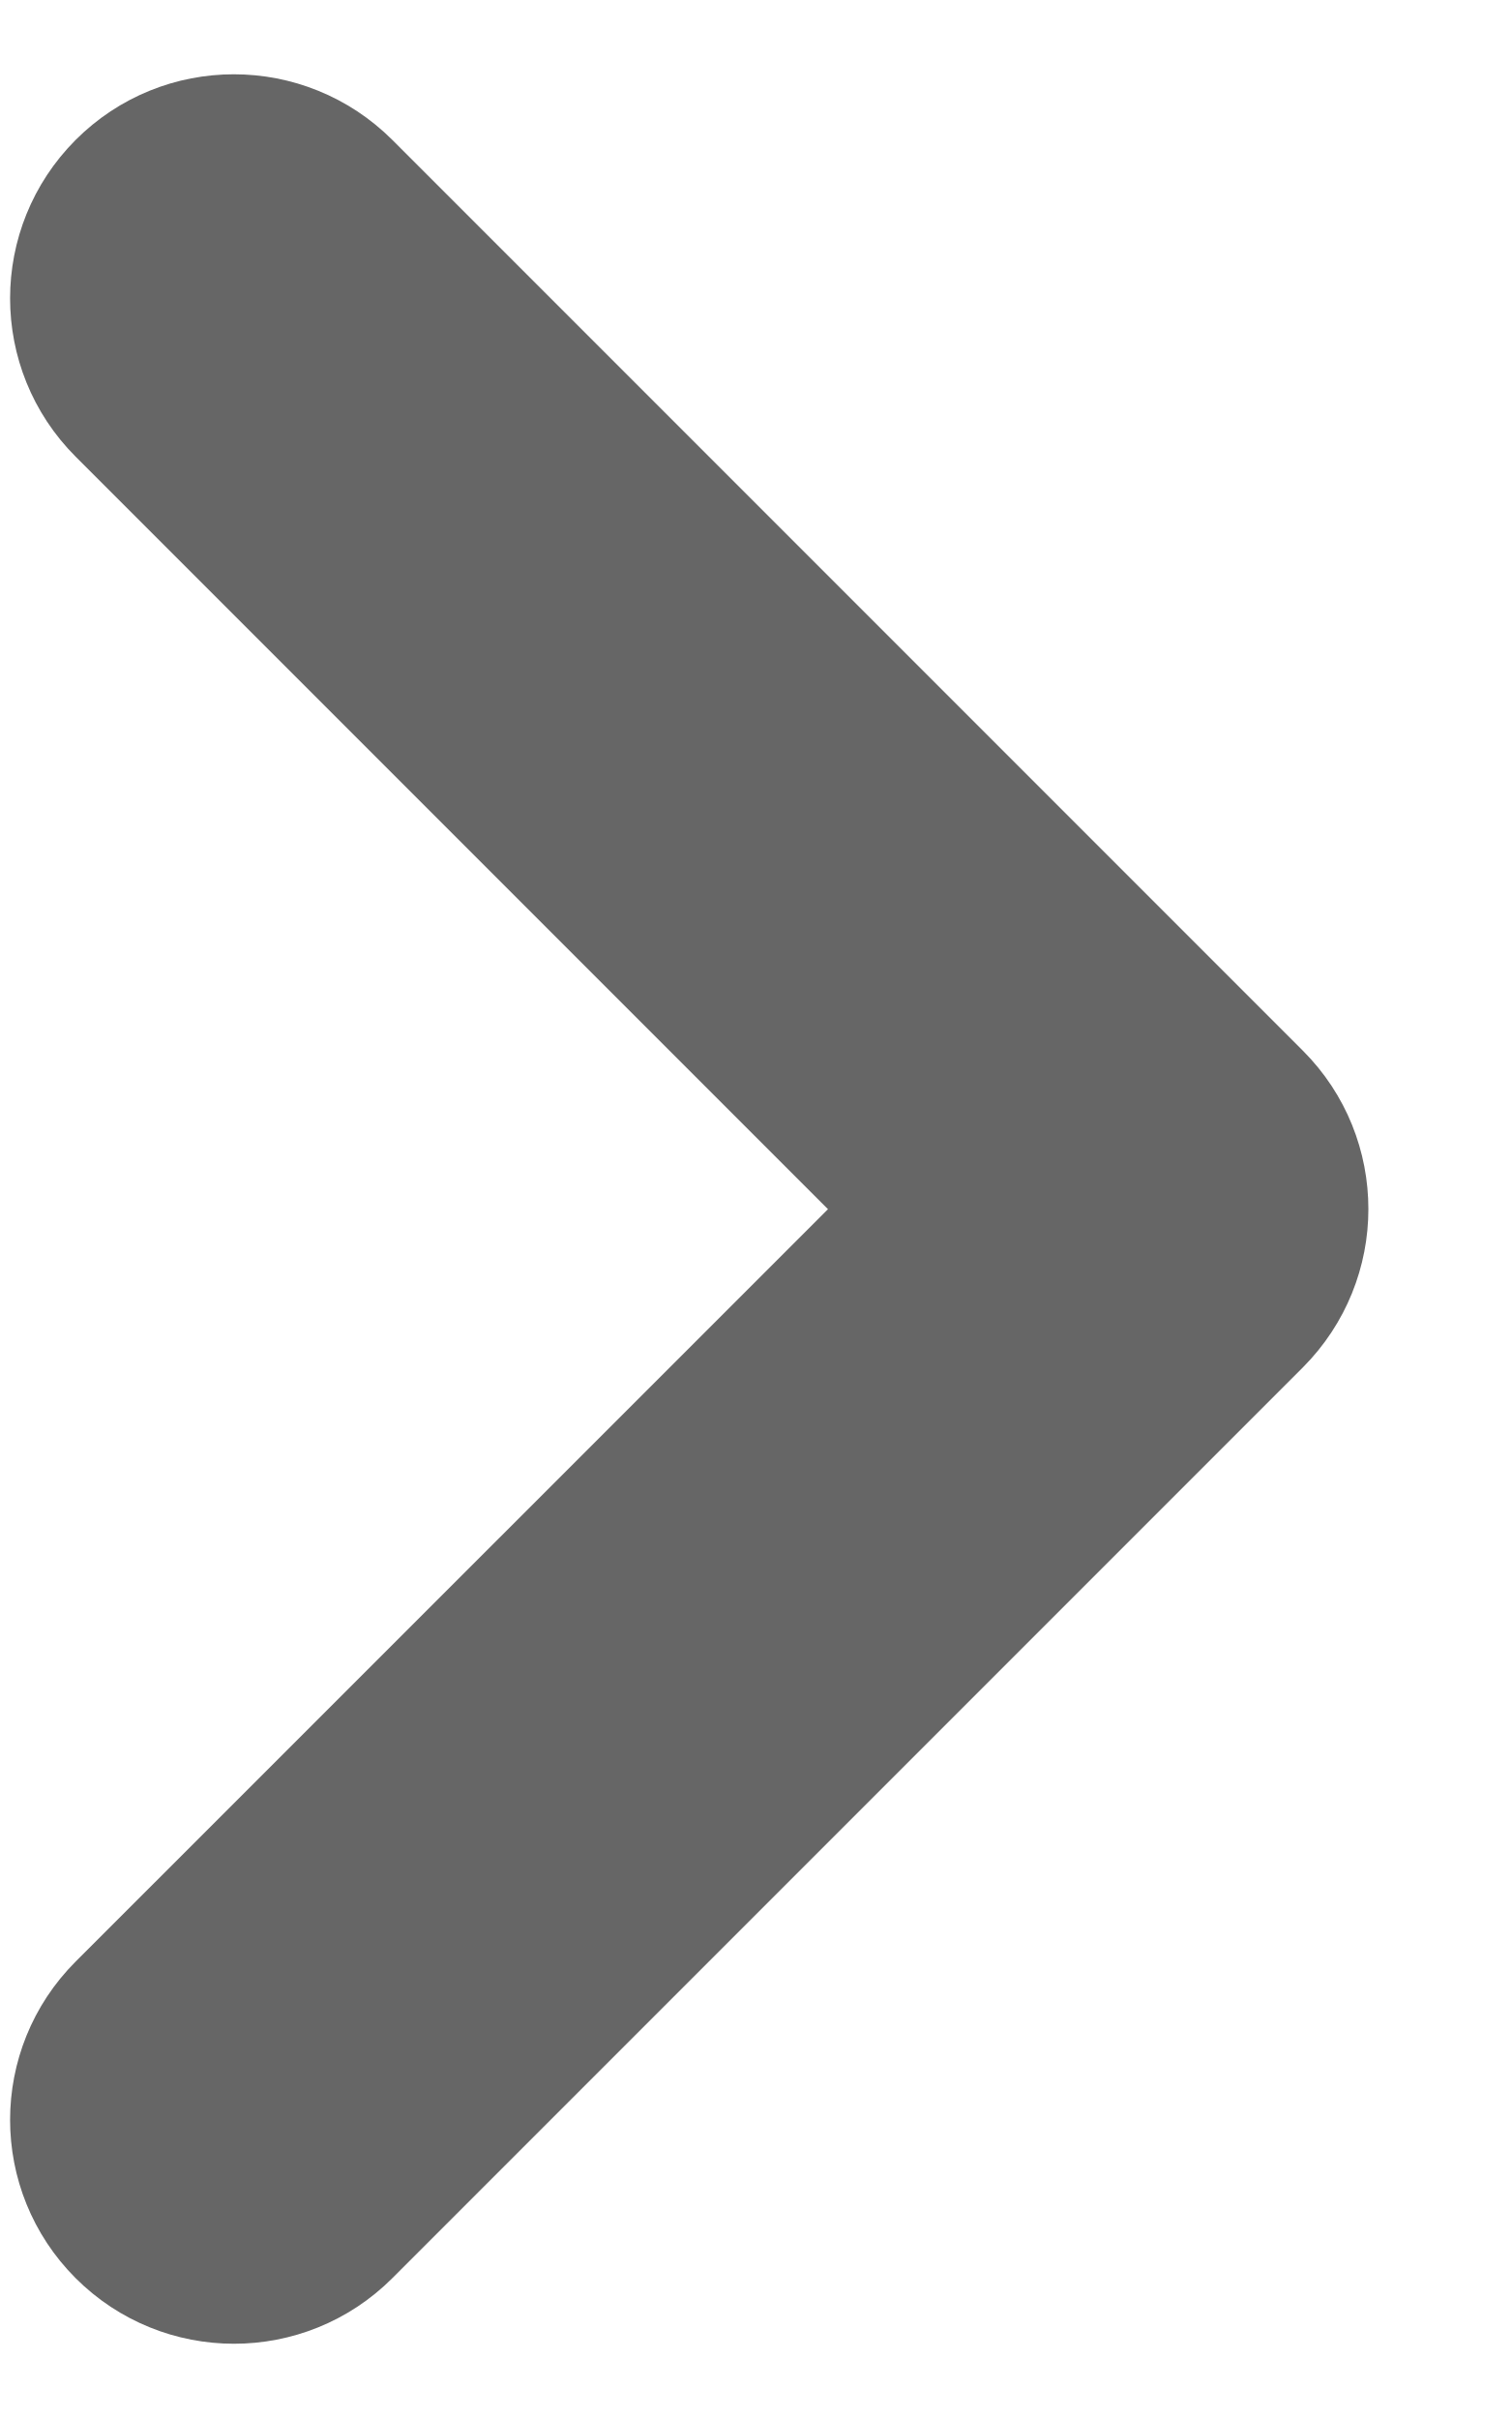
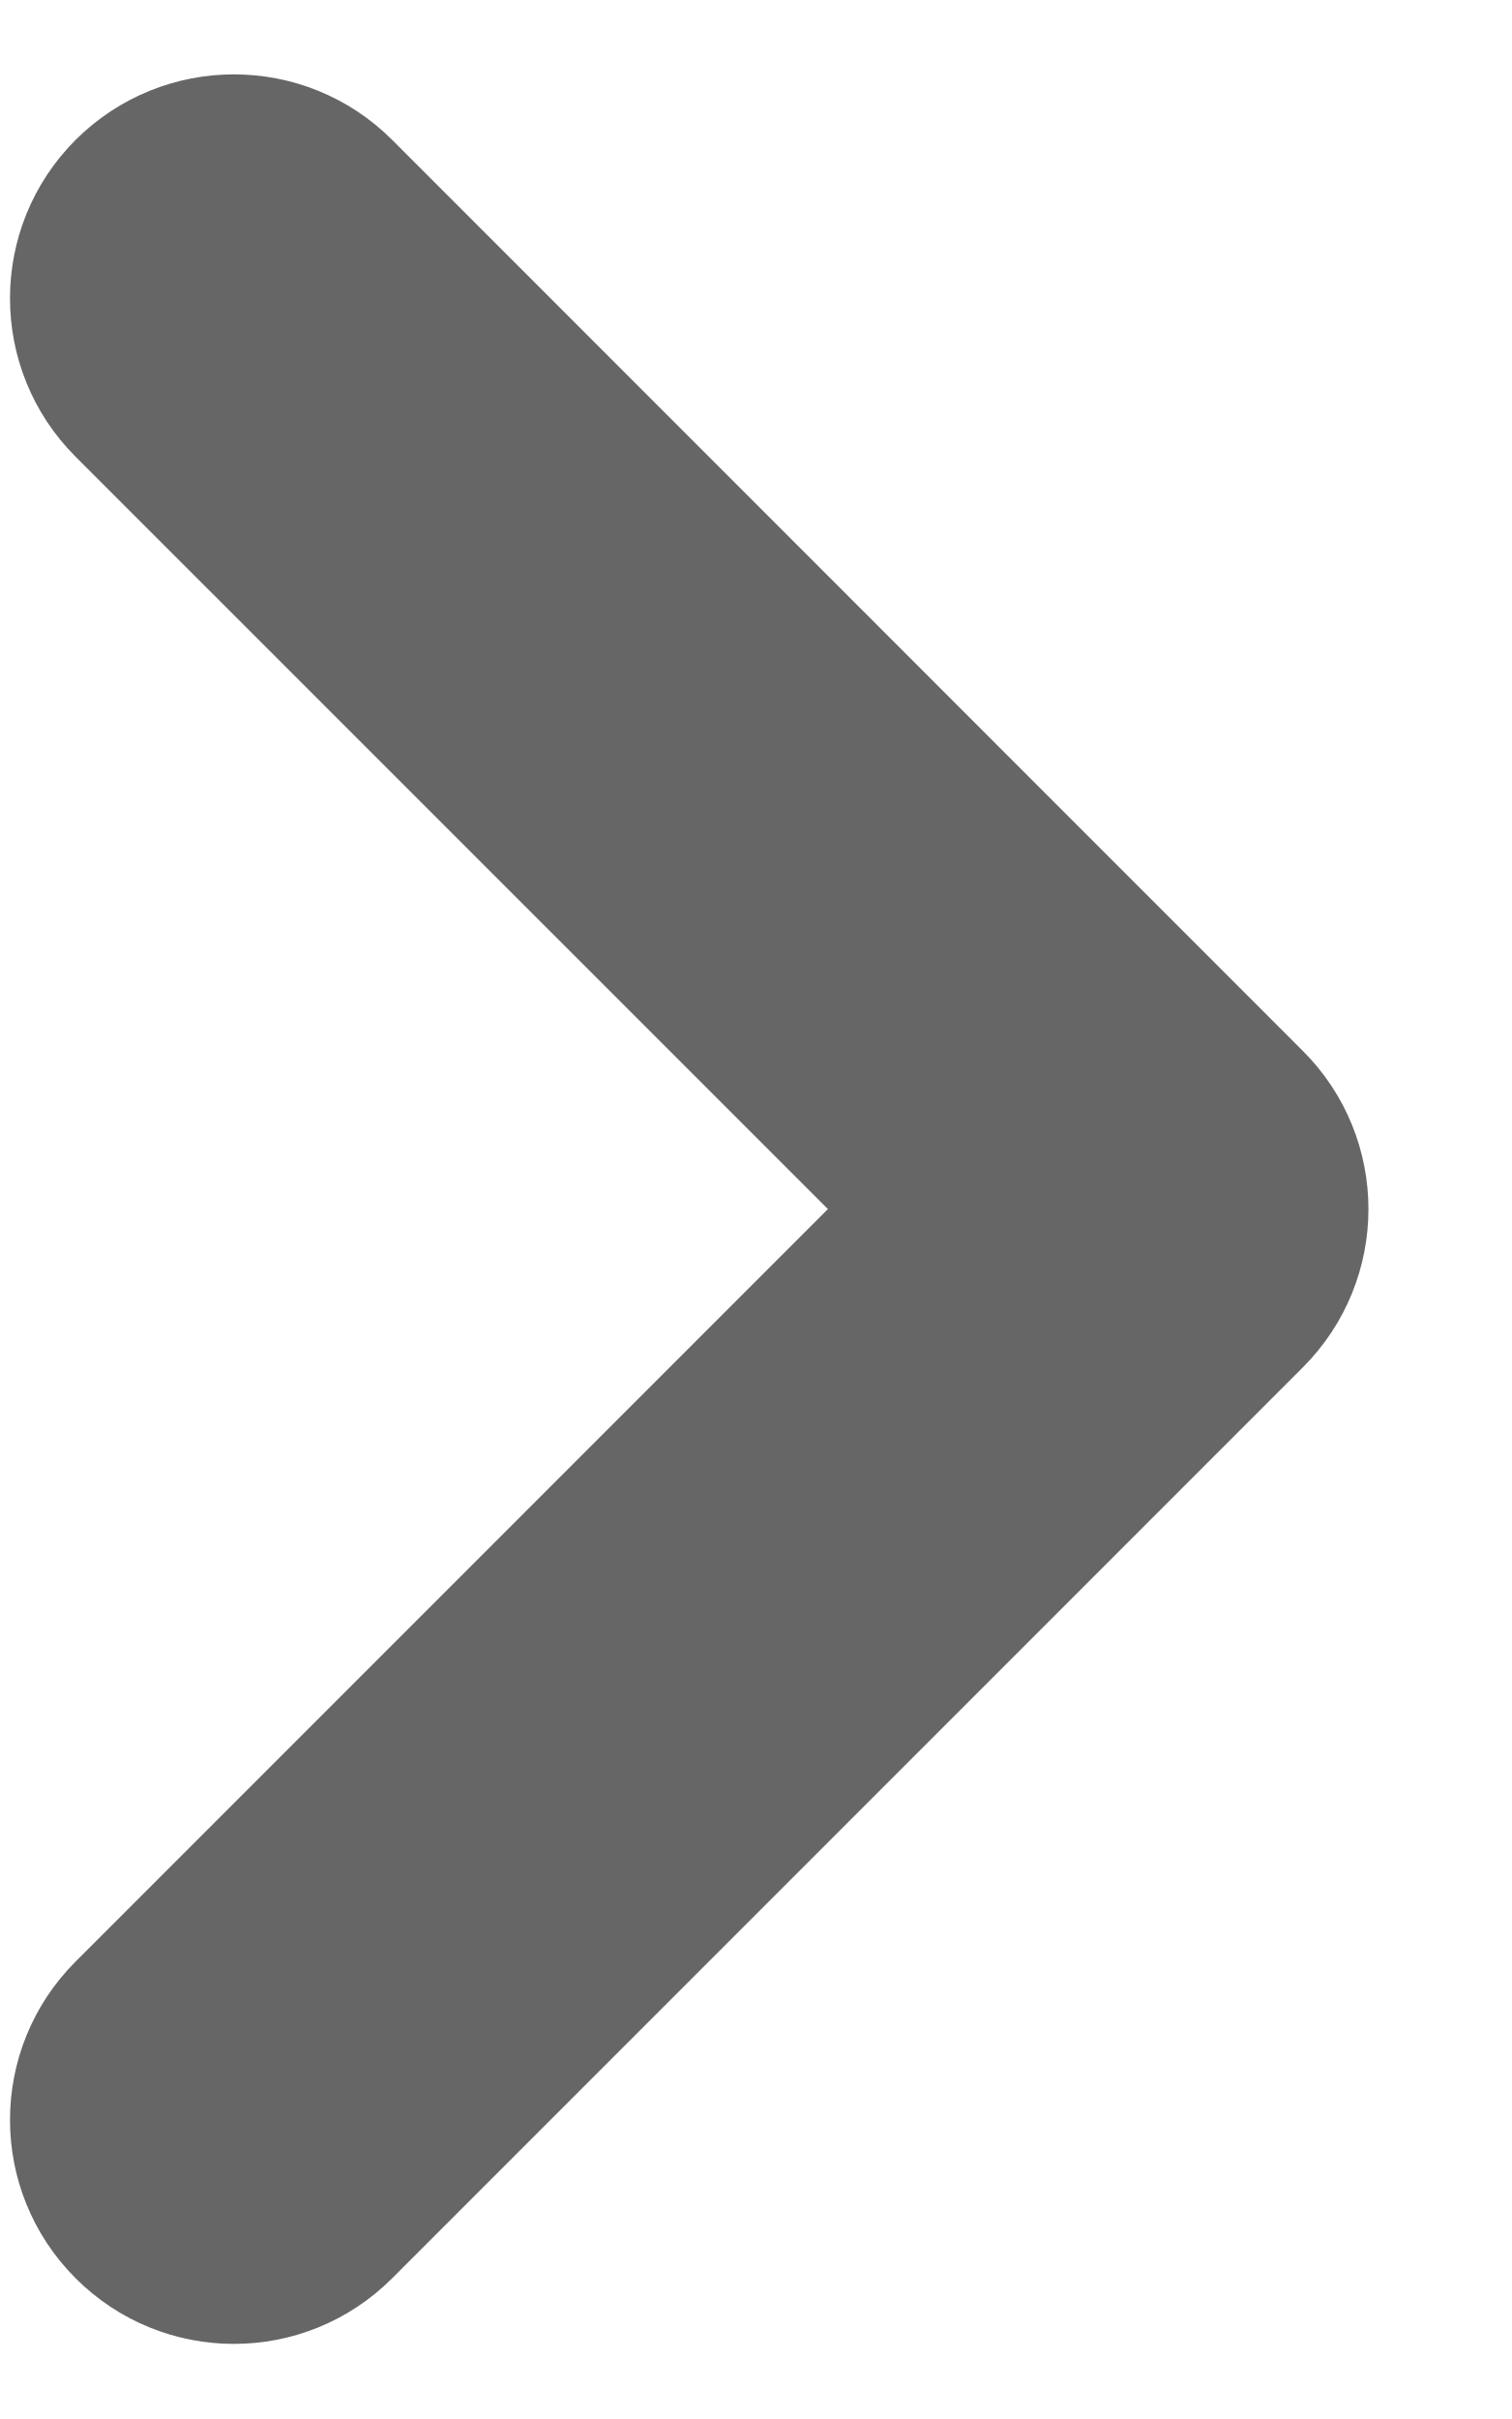
- <svg xmlns="http://www.w3.org/2000/svg" width="10" height="16">
-   <path d="M8.266 8.691l-6.024 6.024c-.383.383-1.005.383-1.388 0s-.383-1.004 0-1.387l5.331-5.33L.854 2.667c-.383-.383-.383-1.004 0-1.388s1.004-.383 1.388 0l6.024 6.024c.192.192.287.443.287.694s-.096.502-.287.694z" fill="#666" fill-rule="nonzero" stroke="#666" />
+ <svg xmlns="http://www.w3.org/2000/svg" width="10px" height="16px" viewBox="0 0 10 16" version="1.1">
+   <defs />
+   <g id="Events" stroke="none" stroke-width="1" fill="none" fill-rule="evenodd">
+     <g id="Assets" transform="translate(-84, -401)" fill="#666666" fill-rule="nonzero" stroke="#666666">
+       <g id="32213" transform="translate(84.56637, 401.9922)">
+         <path d="M7.699,7.699 L1.675,13.723 C1.292,14.107 0.67,14.107 0.287,13.723 C-0.096,13.34 -0.096,12.719 0.287,12.336 L5.618,7.005 L0.287,1.675 C-0.096,1.292 -0.096,0.67 0.287,0.287 C0.671,-0.096 1.292,-0.096 1.675,0.287 L7.699,6.312 C7.891,6.503 7.987,6.754 7.987,7.005 C7.987,7.256 7.891,7.507 7.699,7.699 Z" id="Shape" />
+       </g>
+     </g>
+   </g>
</svg>
